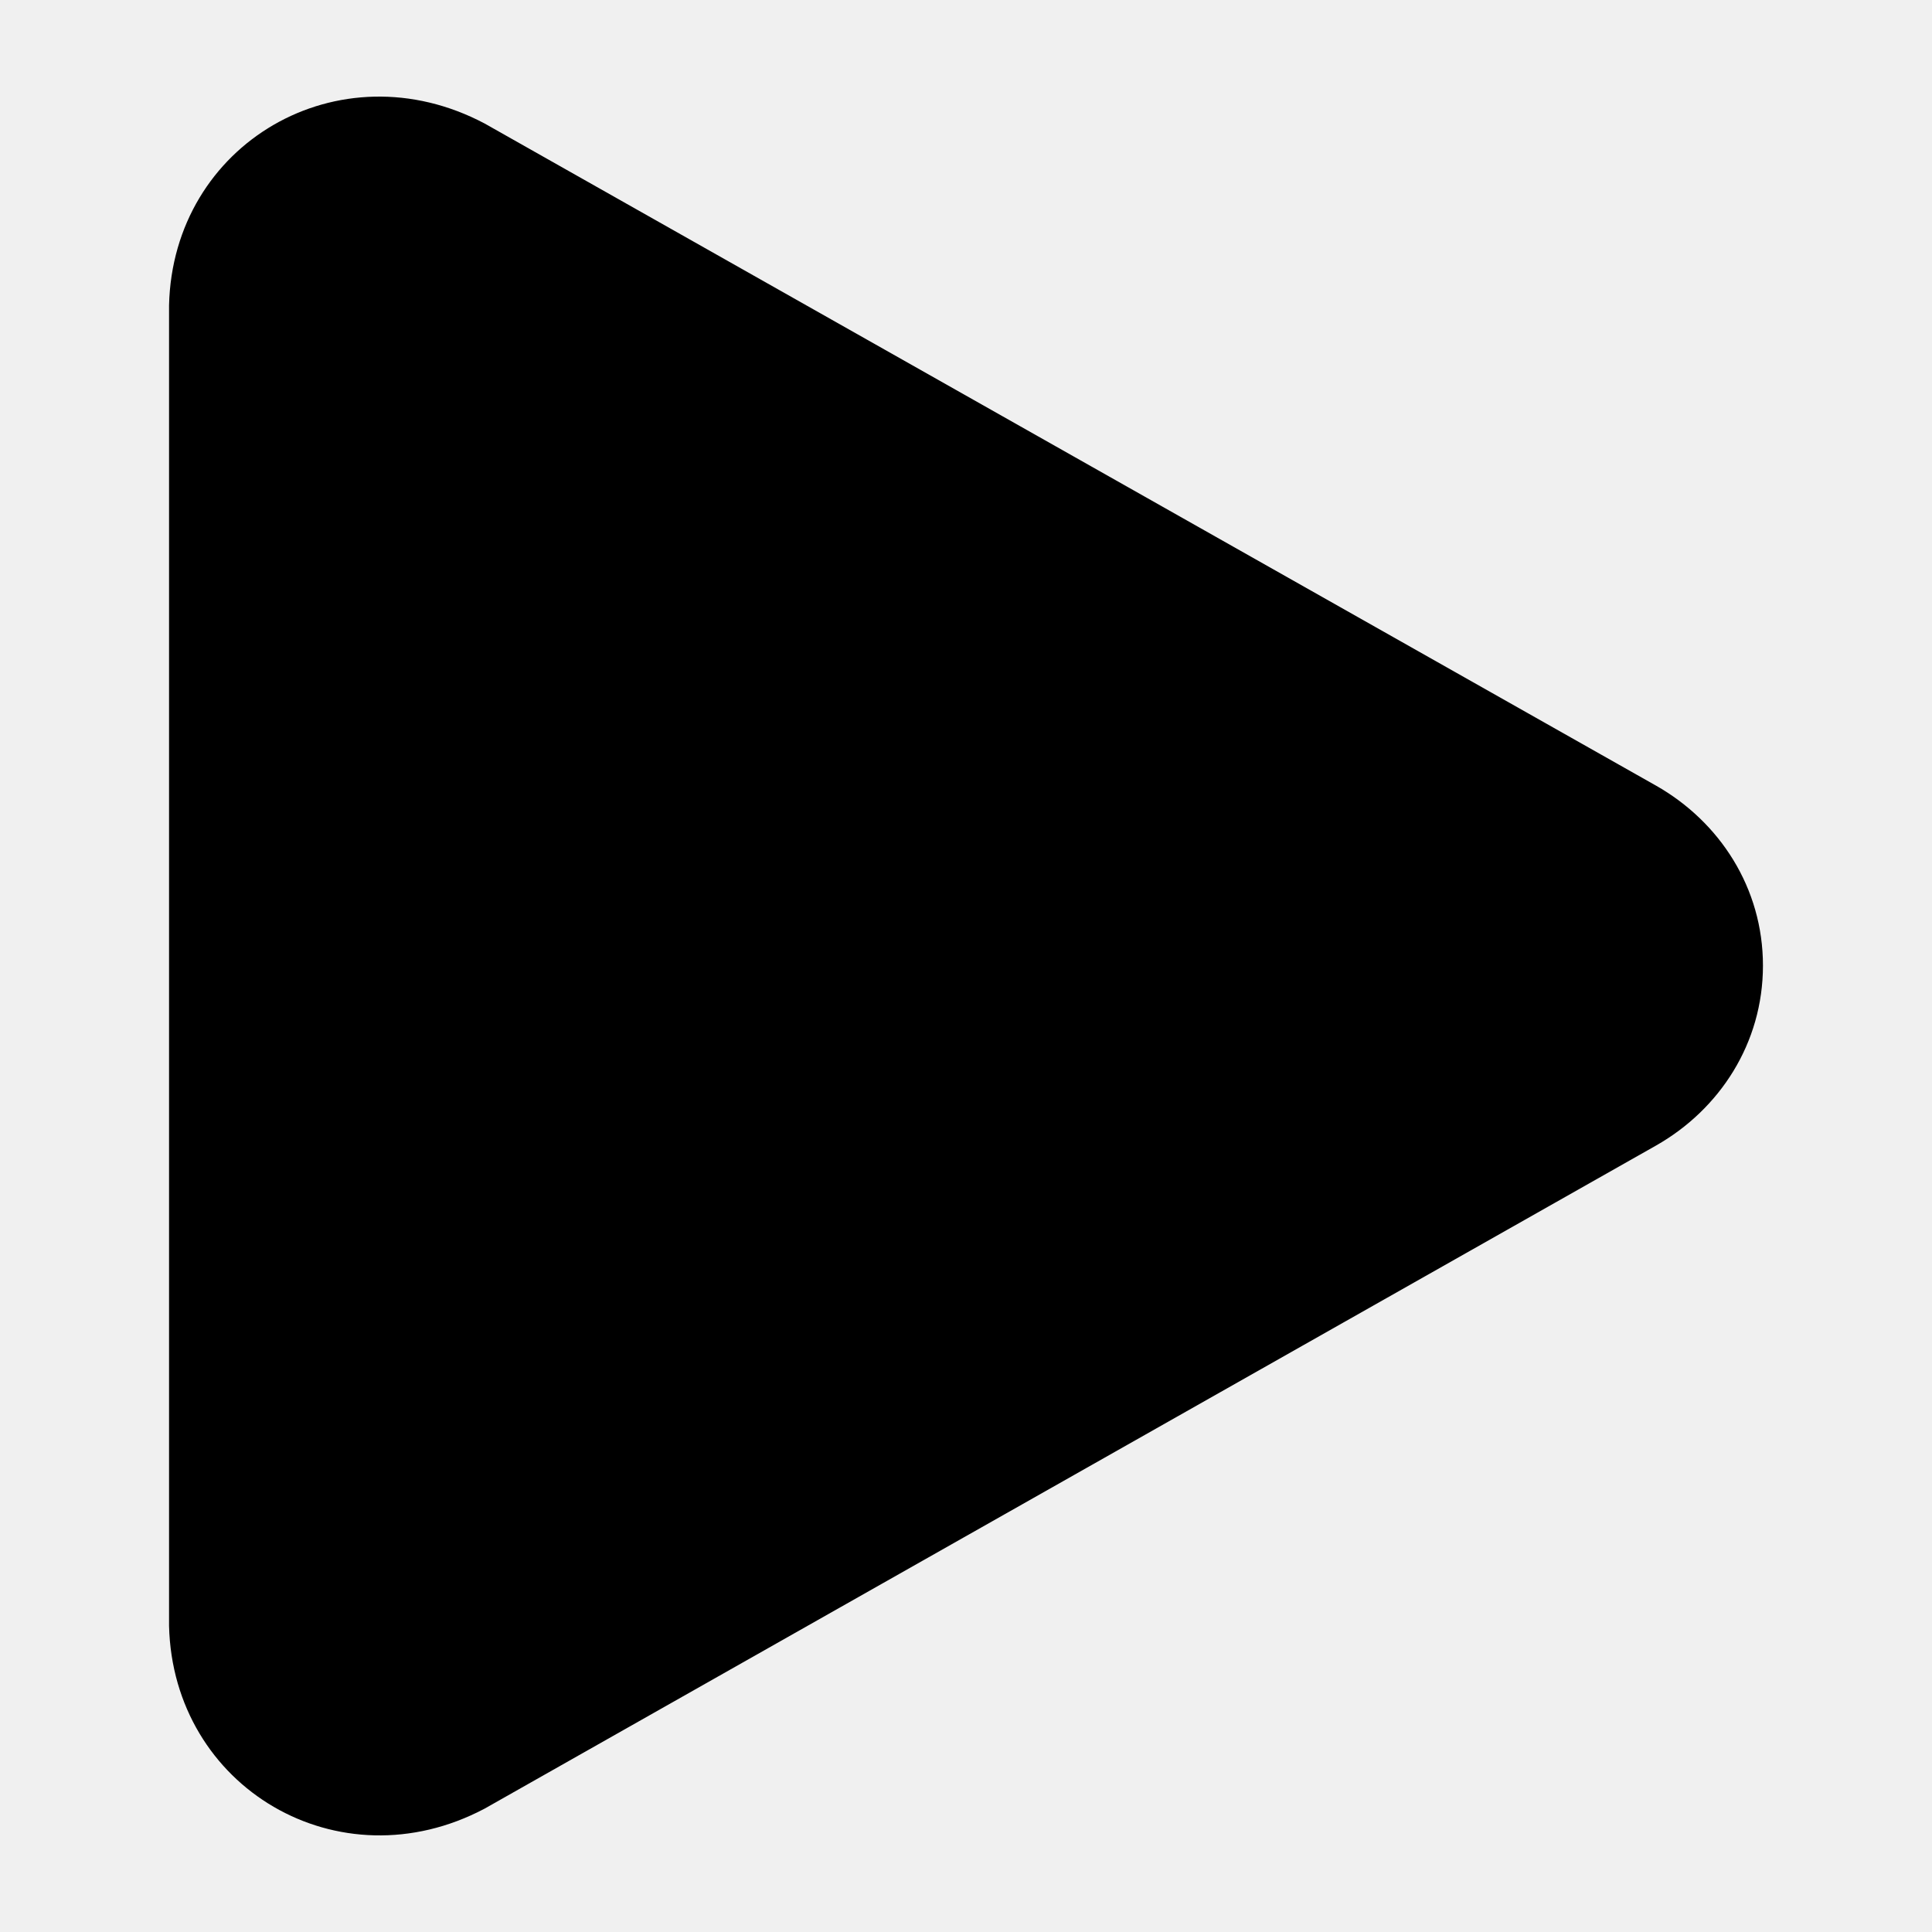
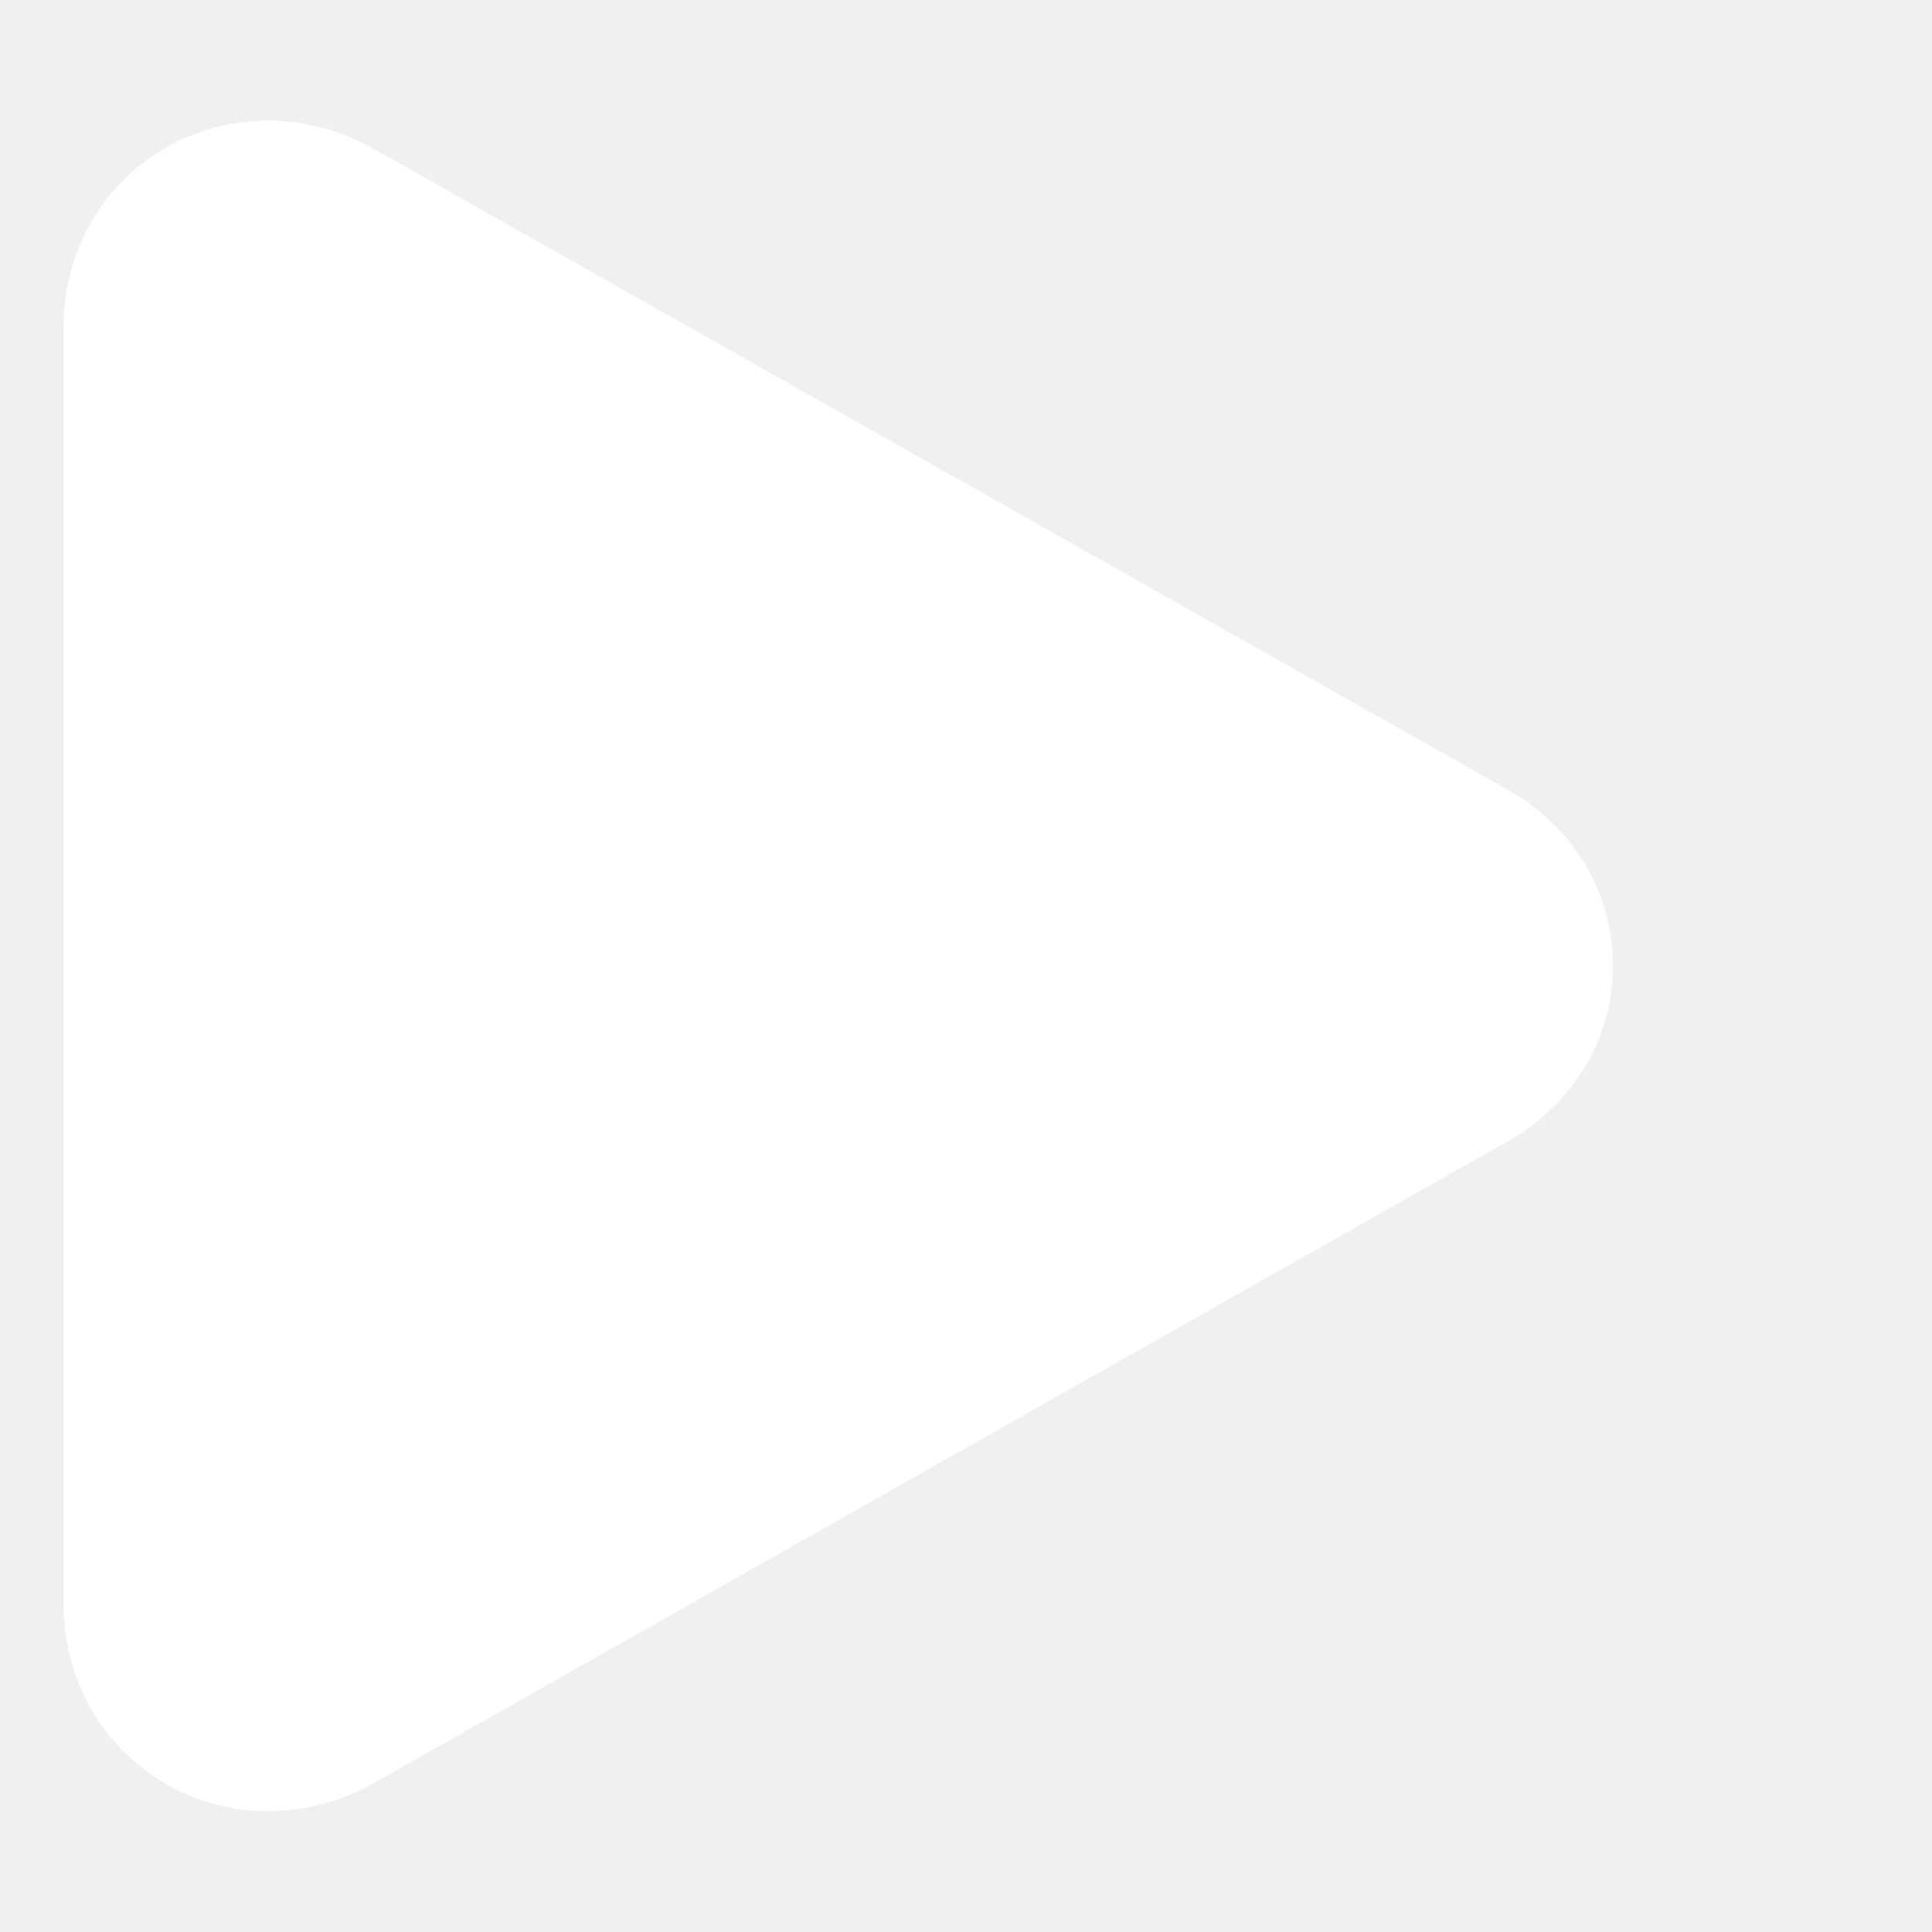
- <svg xmlns="http://www.w3.org/2000/svg" width="1e3mm" height="1e3mm" version="1.1" viewBox="0 0 1e3 1e3" xml:space="preserve">
-   <path d="m87.499 841.49c1.984 83.801 87.959 134.54 163.35 94.649l606.23-343.16c33.018-18.709 55.423-53.005 55.423-93.189 0-40.187-22.394-74.478-55.423-93.192l-606.23-342.67c-75.388-39.895-161.43 10.375-163.35 94.161z" stroke-width="177.17" />
+ <svg xmlns="http://www.w3.org/2000/svg" width="16mm" height="16mm" version="1.1" viewBox="0 0 16 16" xml:space="preserve">
+   <path d="m0.525 13.312c0.031 1.304 1.368 2.093 2.541 1.472l9.43-5.338c0.514-0.291 0.862-0.825 0.862-1.45 0-0.625-0.348-1.159-0.862-1.45l-9.43-5.33c-1.173-0.621-2.511 0.161-2.541 1.465z" fill="#fff" />
</svg>
